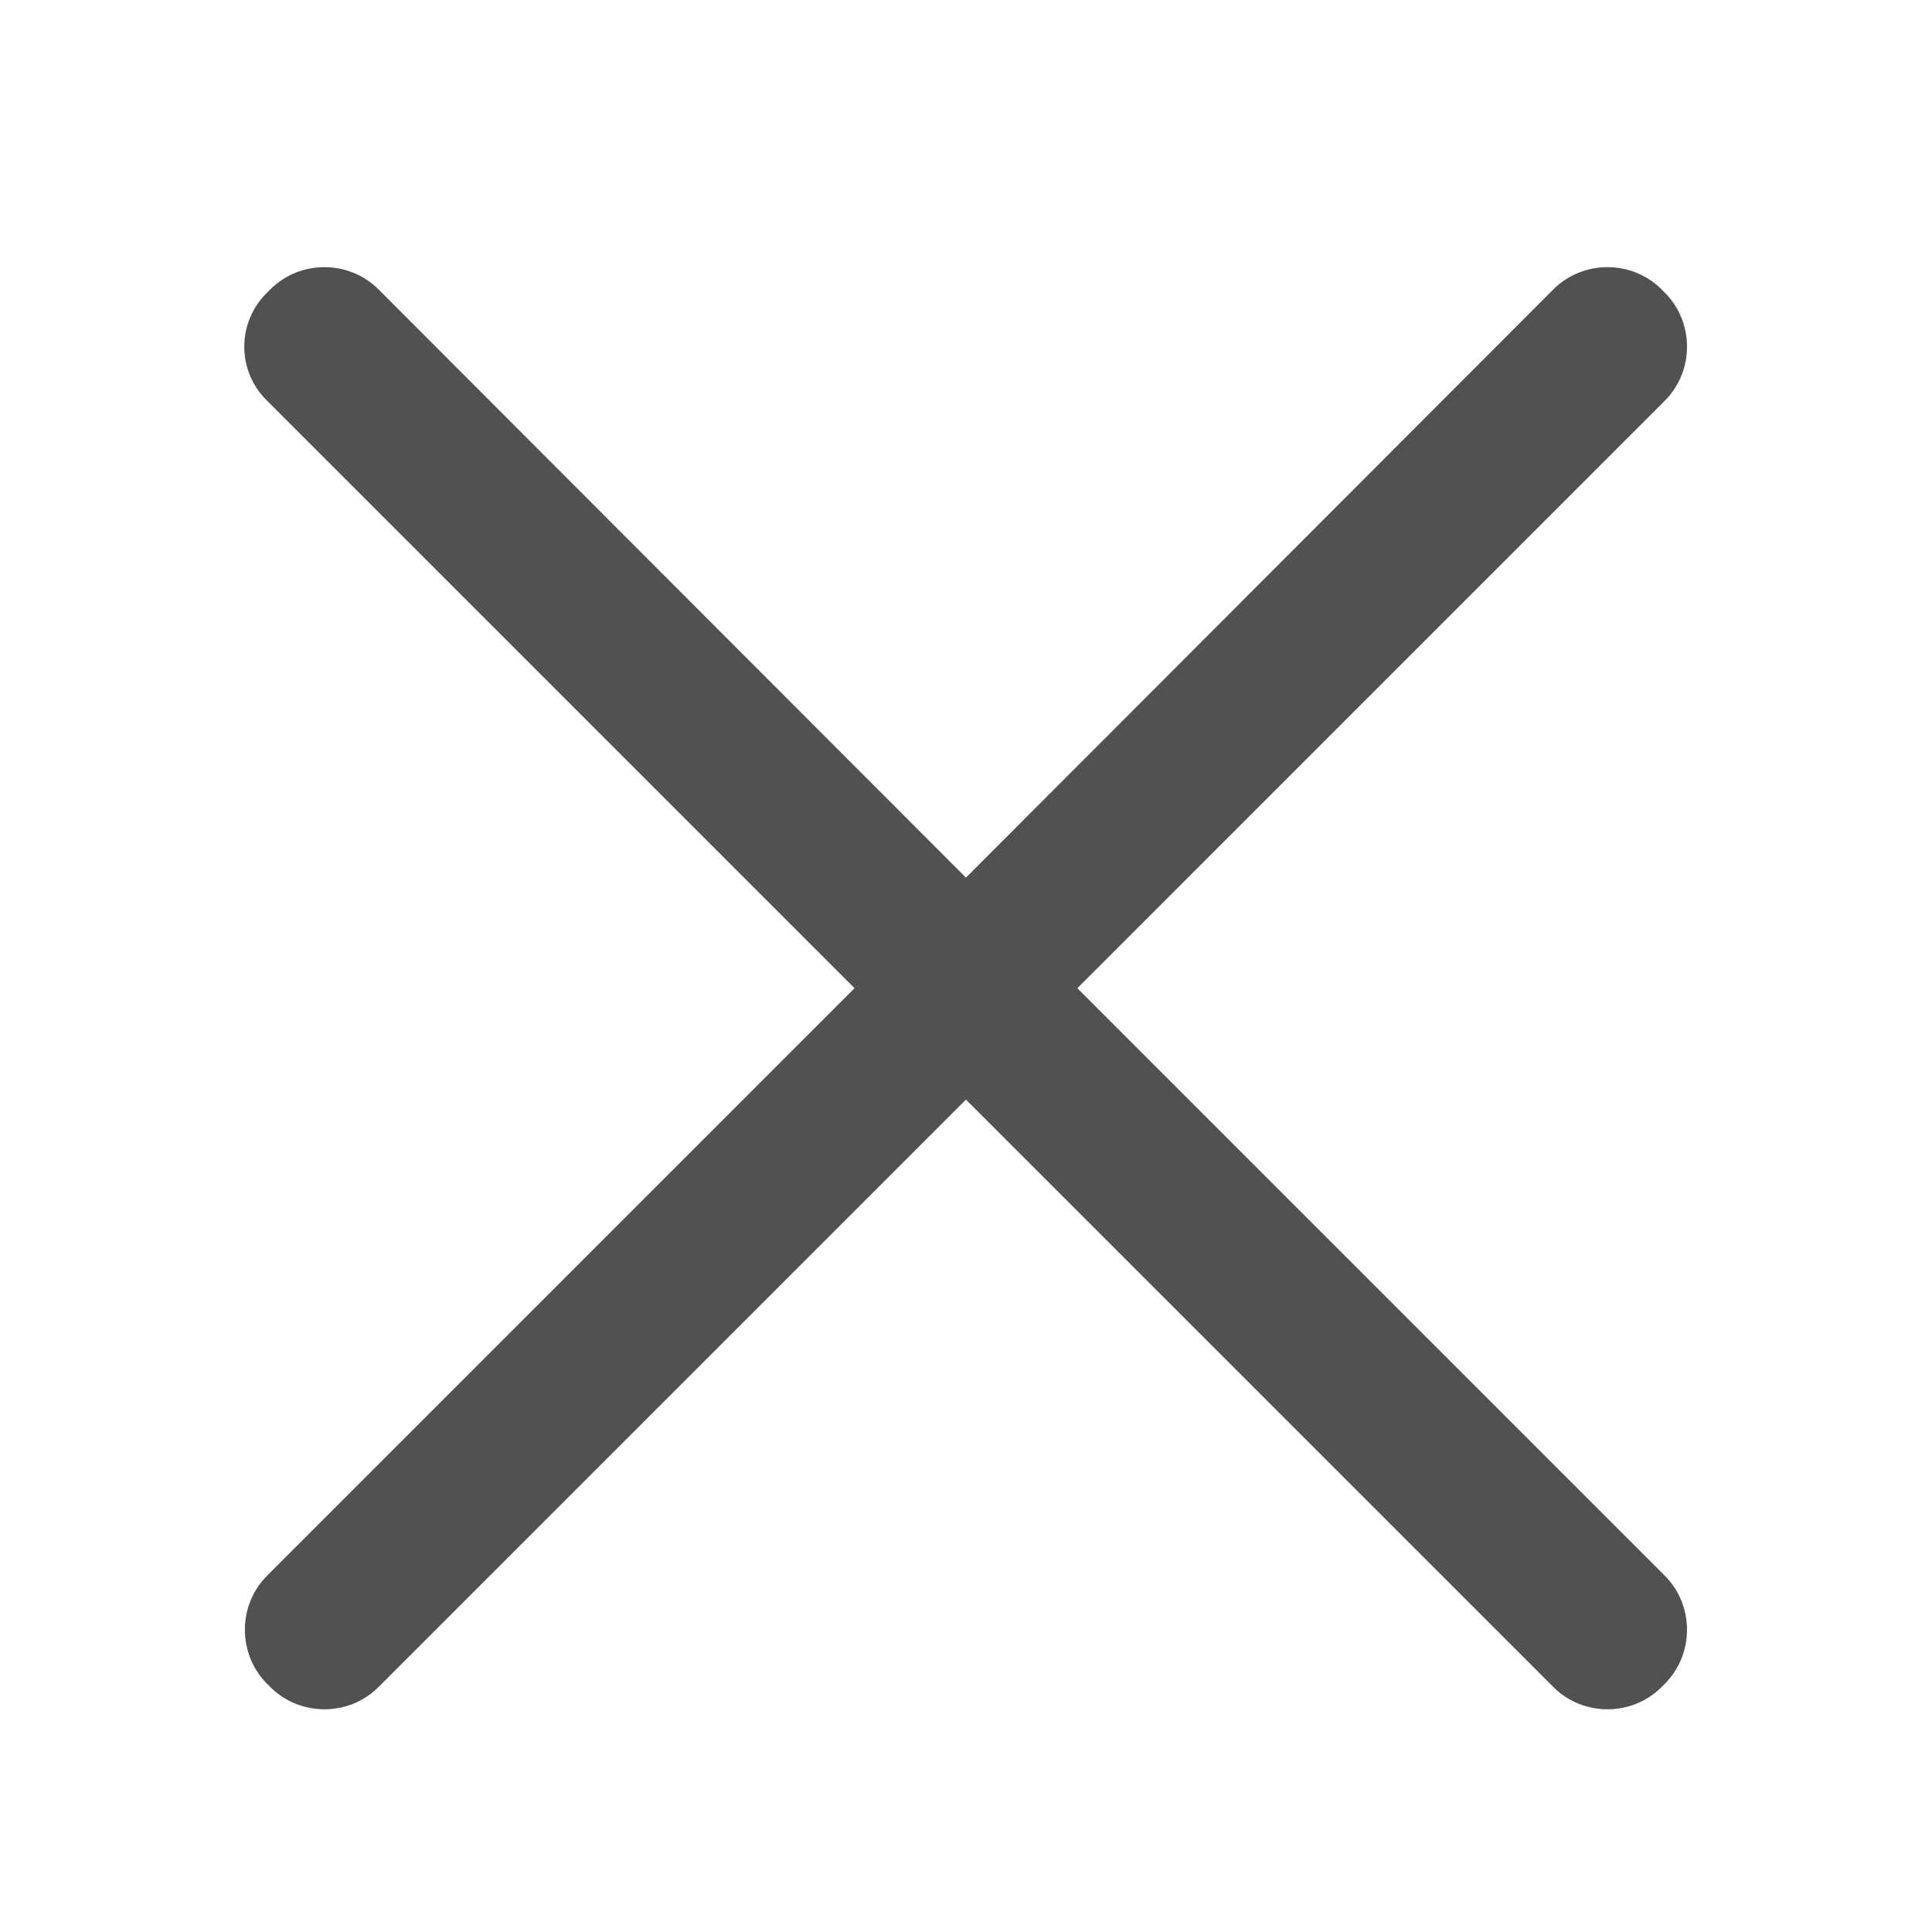
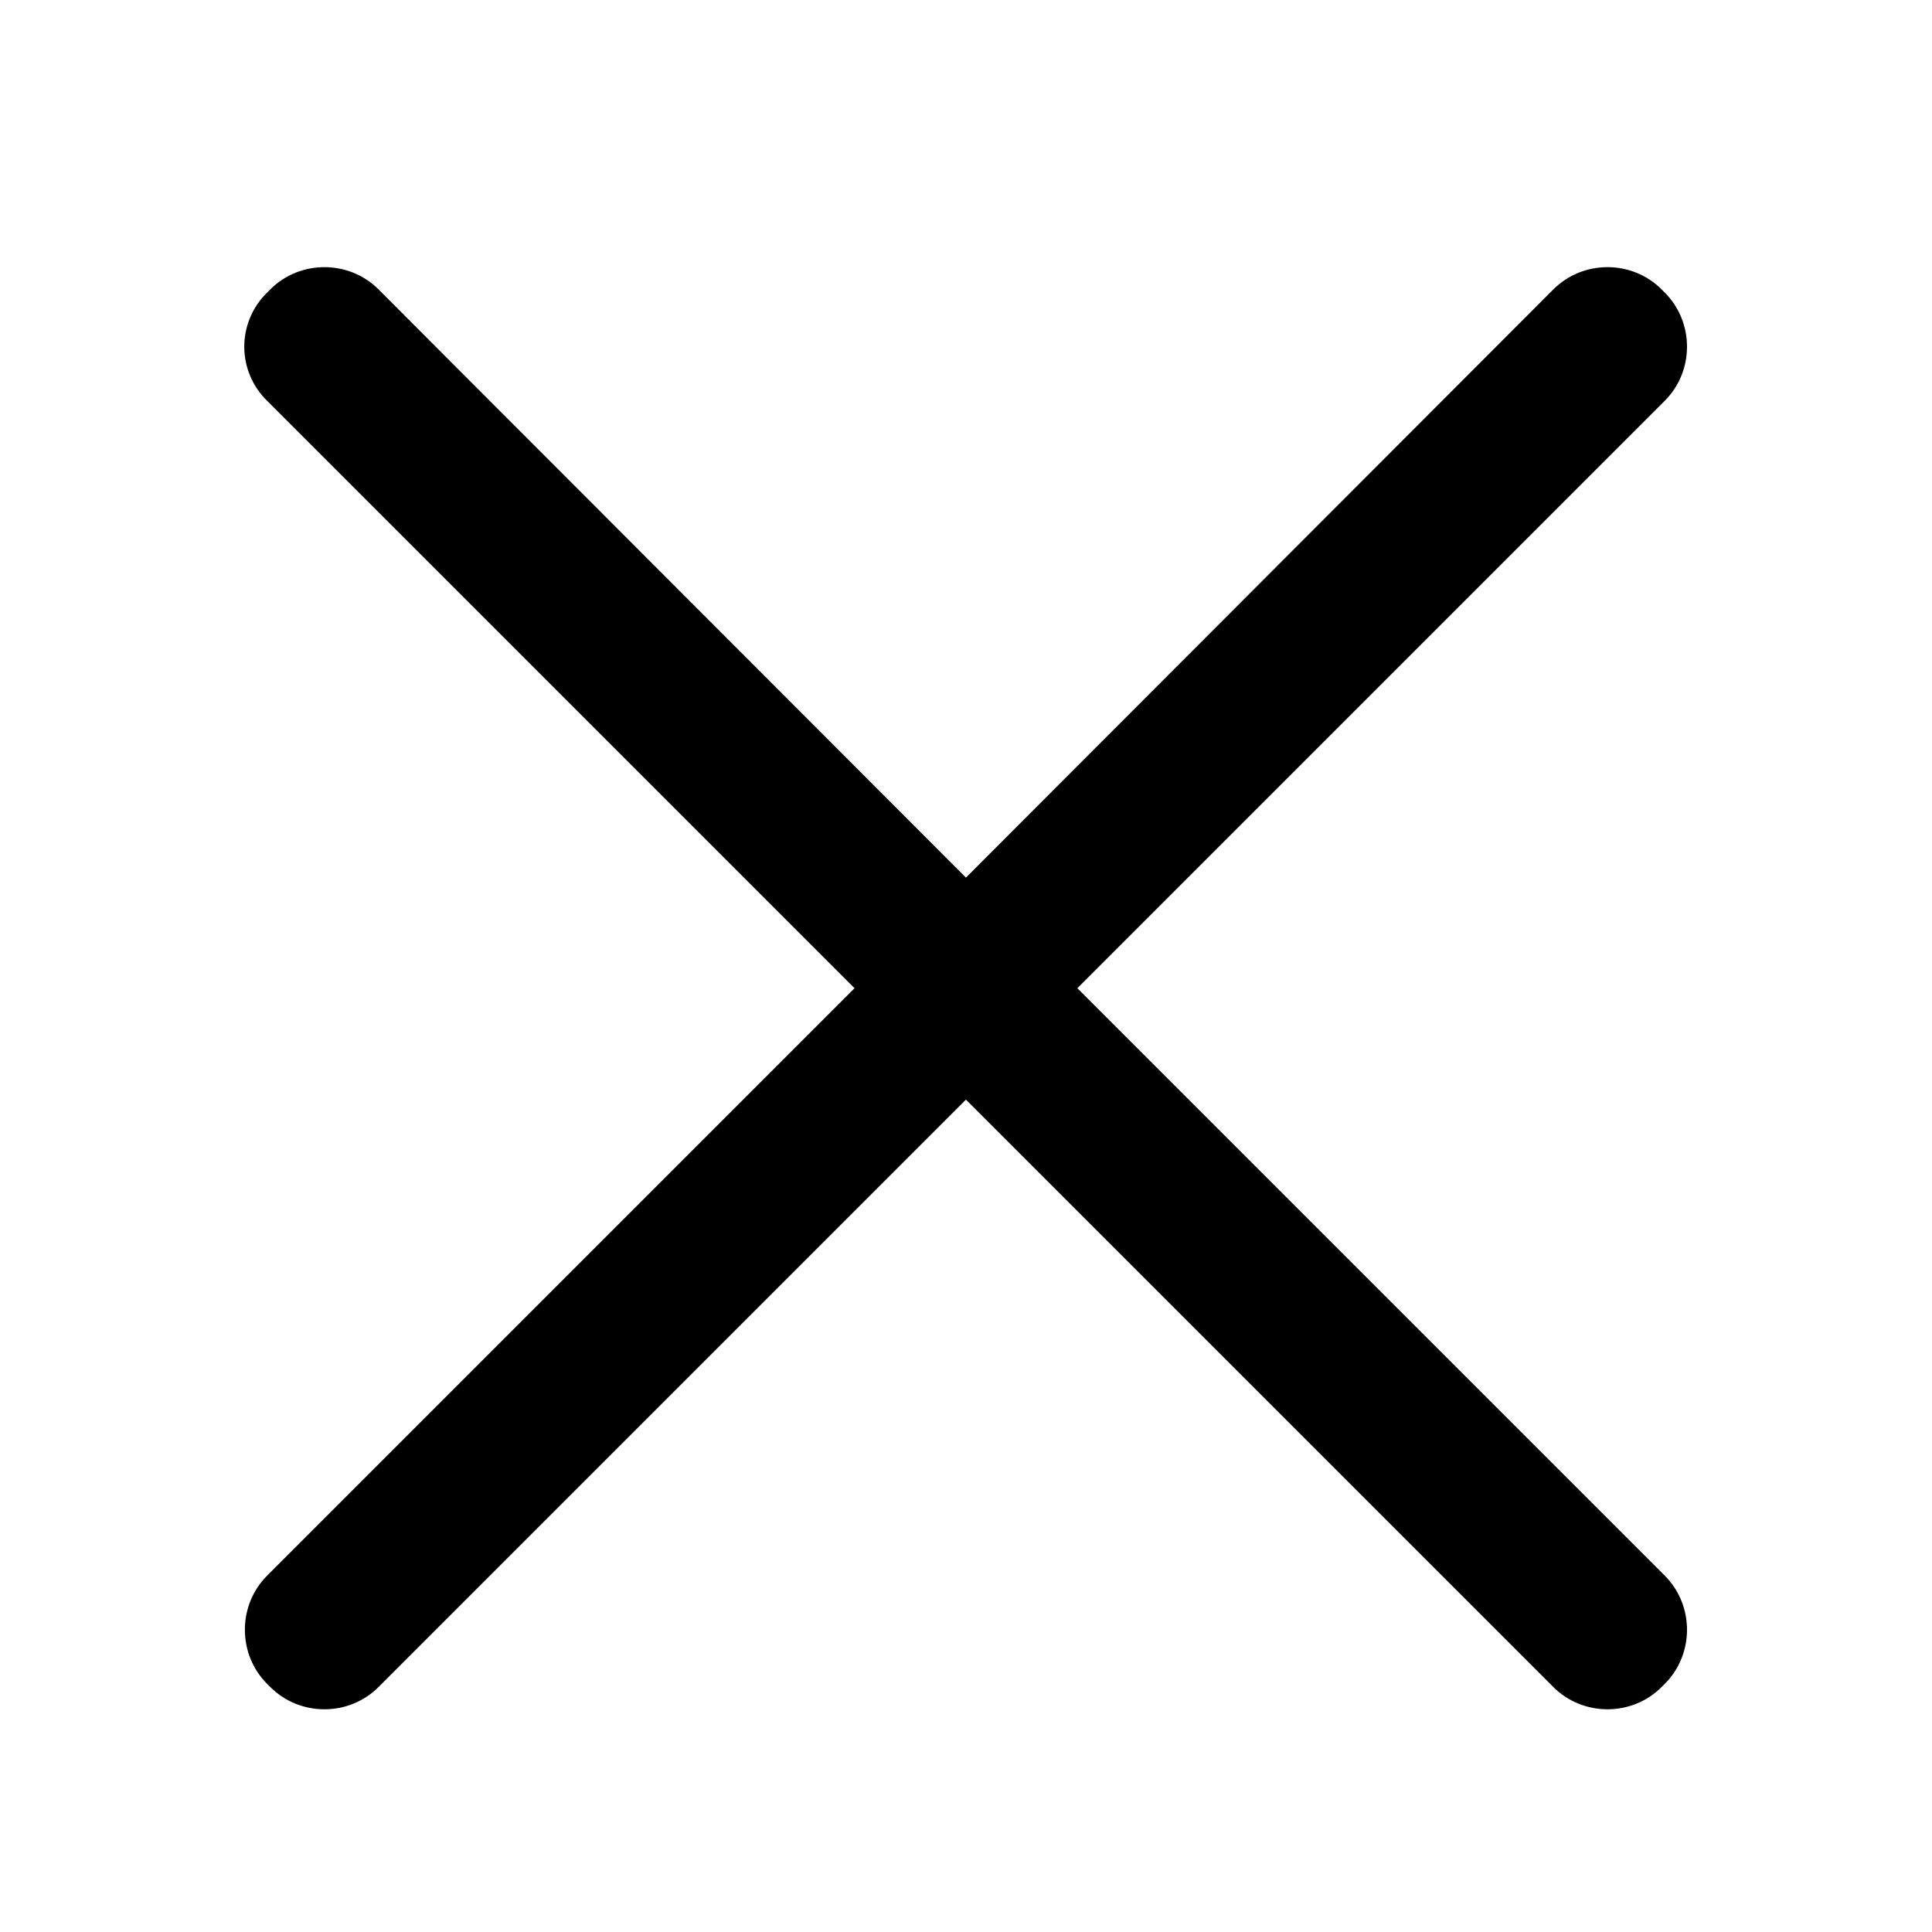
- <svg xmlns="http://www.w3.org/2000/svg" t="1785983005324" class="icon" viewBox="0 0 1024 1024" version="1.1" p-id="8262" width="200" height="200">
-   <path d="M571.013 523.776l311.347-311.352c15.718-15.713 15.718-41.626 0-57.344l-1.695-1.7c-15.718-15.713-41.626-15.713-57.349 0l-311.347 311.777-311.352-311.777c-15.718-15.713-41.631-15.713-57.344 0l-1.7 1.7a40.013 40.013 0 0 0 0 57.344L452.925 523.776l-311.352 311.357c-15.713 15.713-15.713 41.631 0 57.339l1.7 1.7c15.713 15.718 41.626 15.718 57.344 0l311.352-311.352 311.347 311.352c15.724 15.718 41.631 15.718 57.349 0l1.695-1.7c15.718-15.708 15.718-41.626 0-57.339l-311.347-311.357z" p-id="8263" fill="#515151" />
+ <svg xmlns="http://www.w3.org/2000/svg" fill="currentColor" t="1785983005324" class="icon" viewBox="0 0 1024 1024" version="1.1" p-id="8262" width="200" height="200">
+   <path d="M571.013 523.776l311.347-311.352c15.718-15.713 15.718-41.626 0-57.344l-1.695-1.7c-15.718-15.713-41.626-15.713-57.349 0l-311.347 311.777-311.352-311.777c-15.718-15.713-41.631-15.713-57.344 0l-1.7 1.7a40.013 40.013 0 0 0 0 57.344L452.925 523.776l-311.352 311.357c-15.713 15.713-15.713 41.631 0 57.339l1.7 1.7c15.713 15.718 41.626 15.718 57.344 0l311.352-311.352 311.347 311.352c15.724 15.718 41.631 15.718 57.349 0l1.695-1.7c15.718-15.708 15.718-41.626 0-57.339l-311.347-311.357z" p-id="8263" fill="currentColor" />
</svg>
